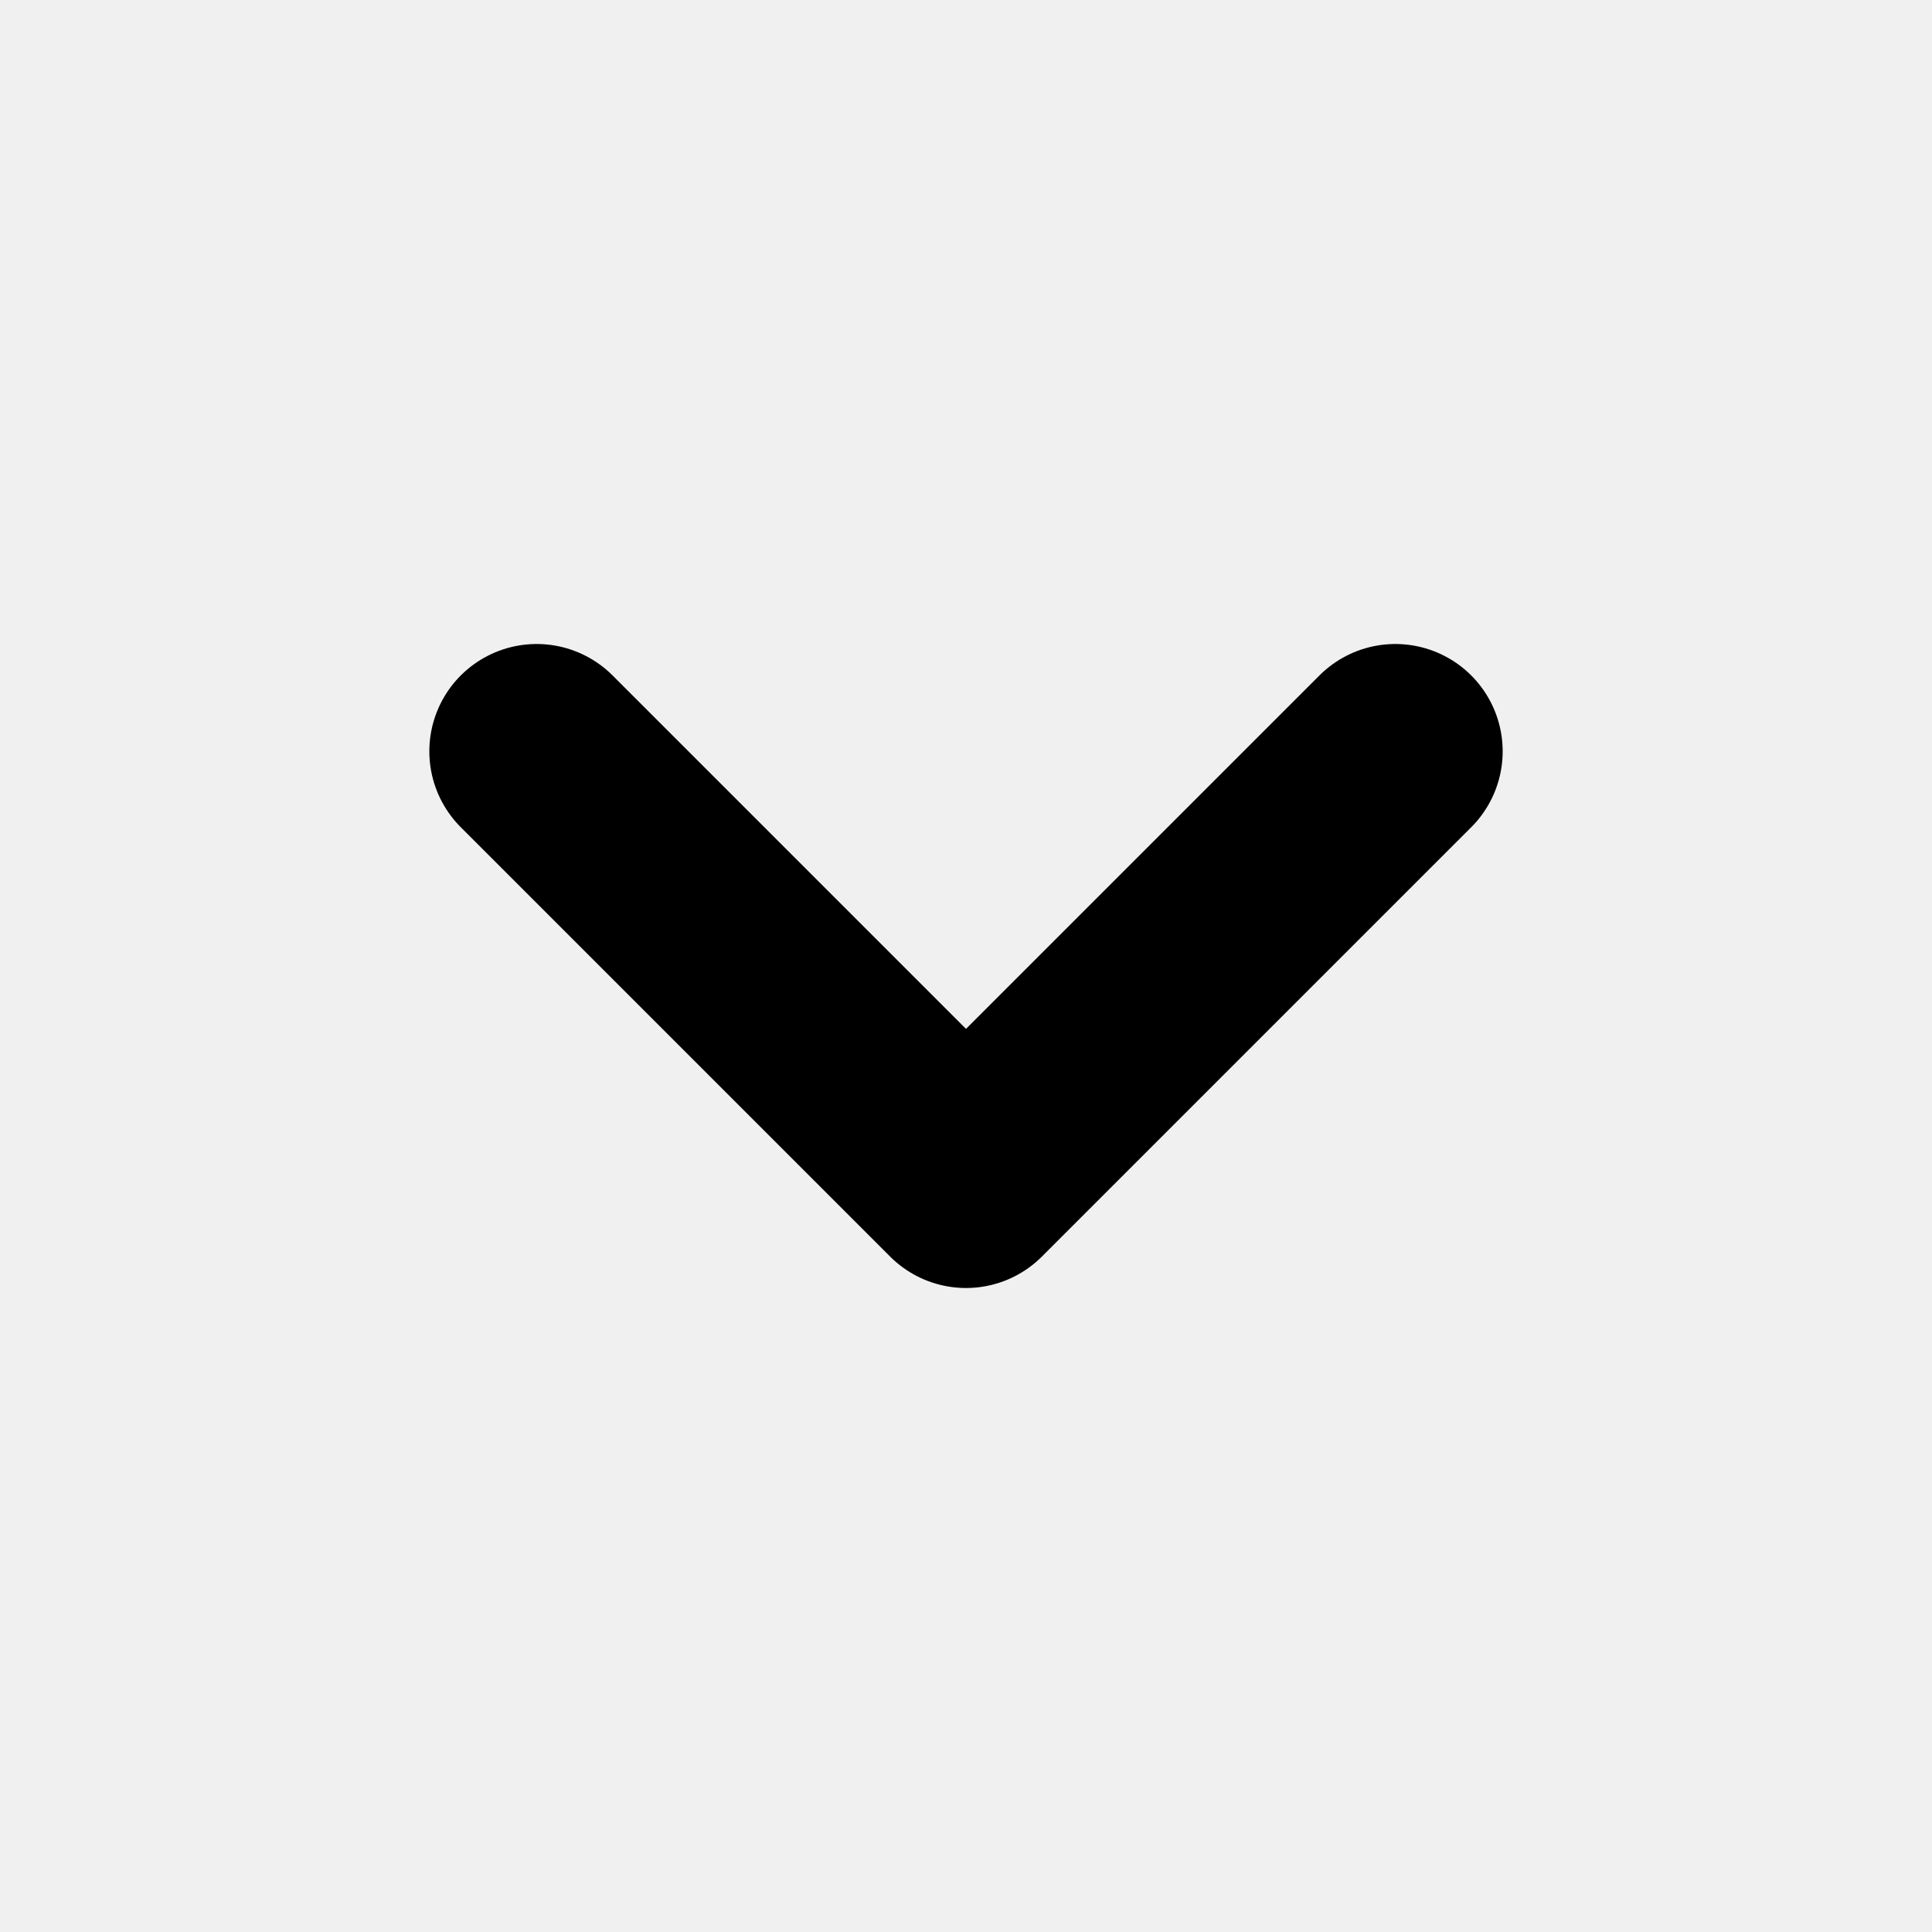
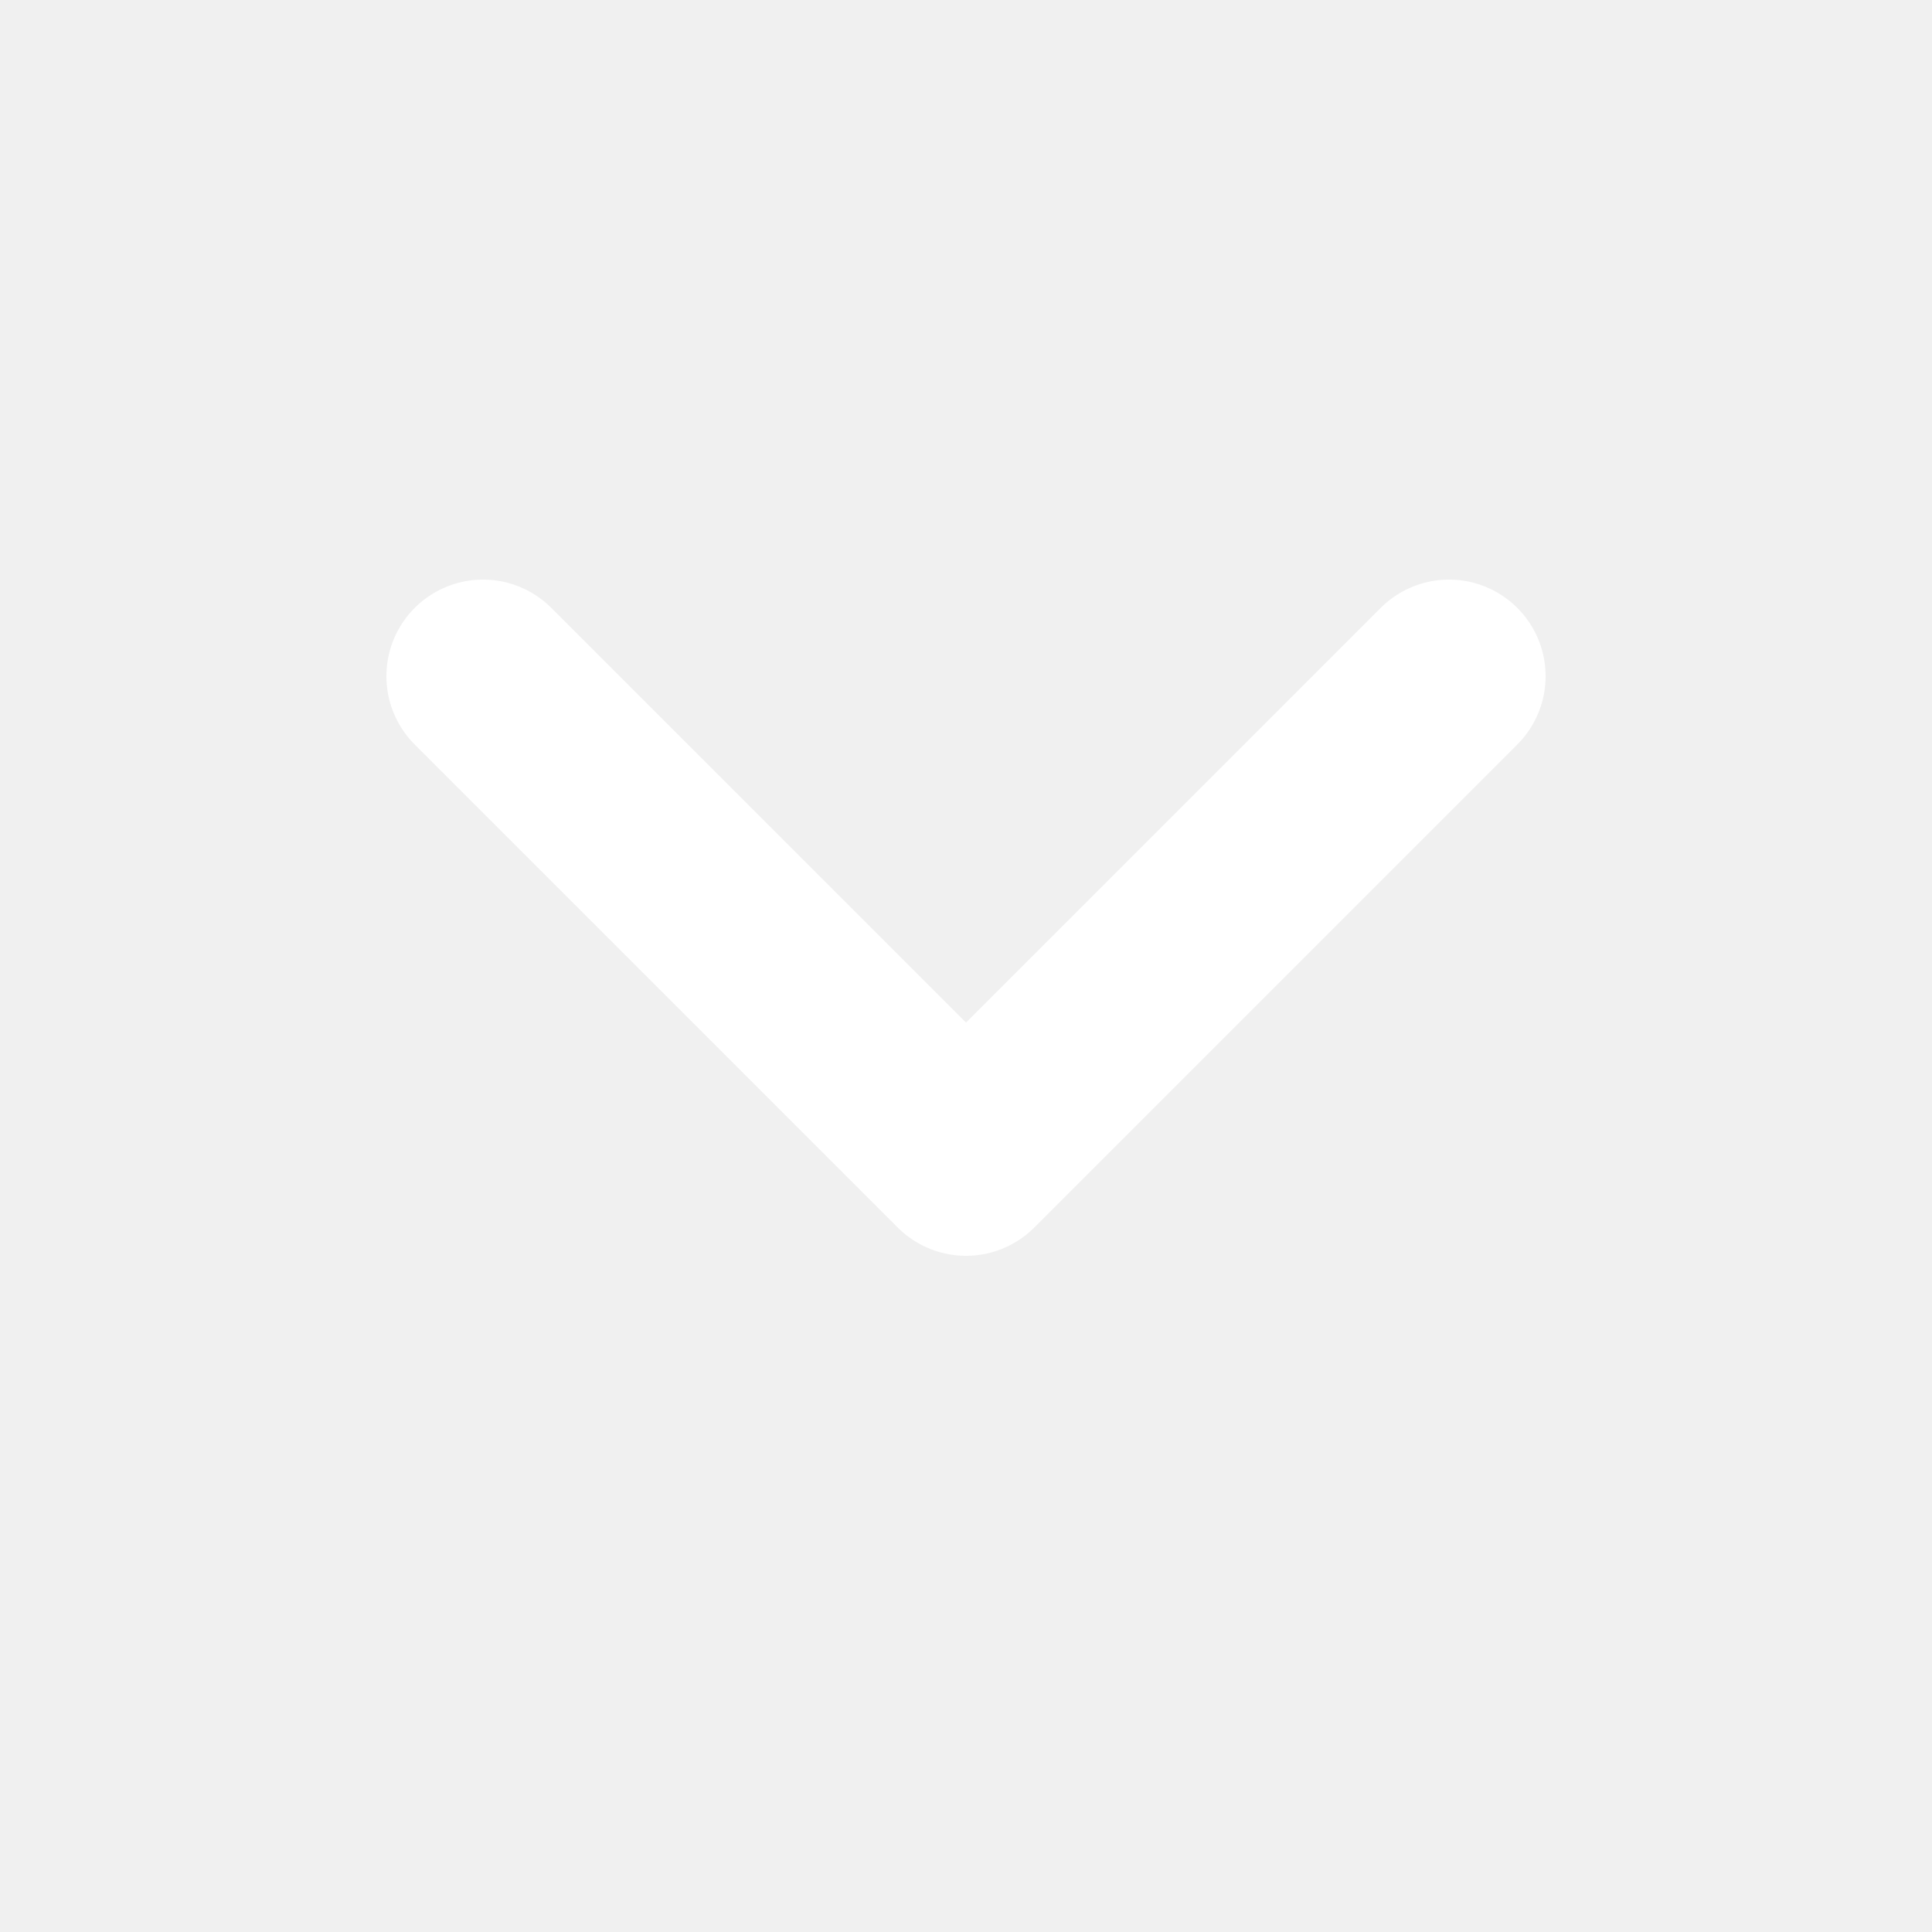
- <svg xmlns="http://www.w3.org/2000/svg" width="18" height="18" viewBox="0 0 18 18" fill="none">
-   <path d="M5 7L9 11L13 7" stroke="currentcolor" stroke-width="2" stroke-linecap="round" stroke-linejoin="round" />
+ <svg xmlns="http://www.w3.org/2000/svg" width="20" height="20" viewBox="0 0 20 20" fill="none">
+   <path d="M5 7L10 12L15 7" stroke="white" stroke-width="2" stroke-linecap="round" stroke-linejoin="round" />
</svg>
